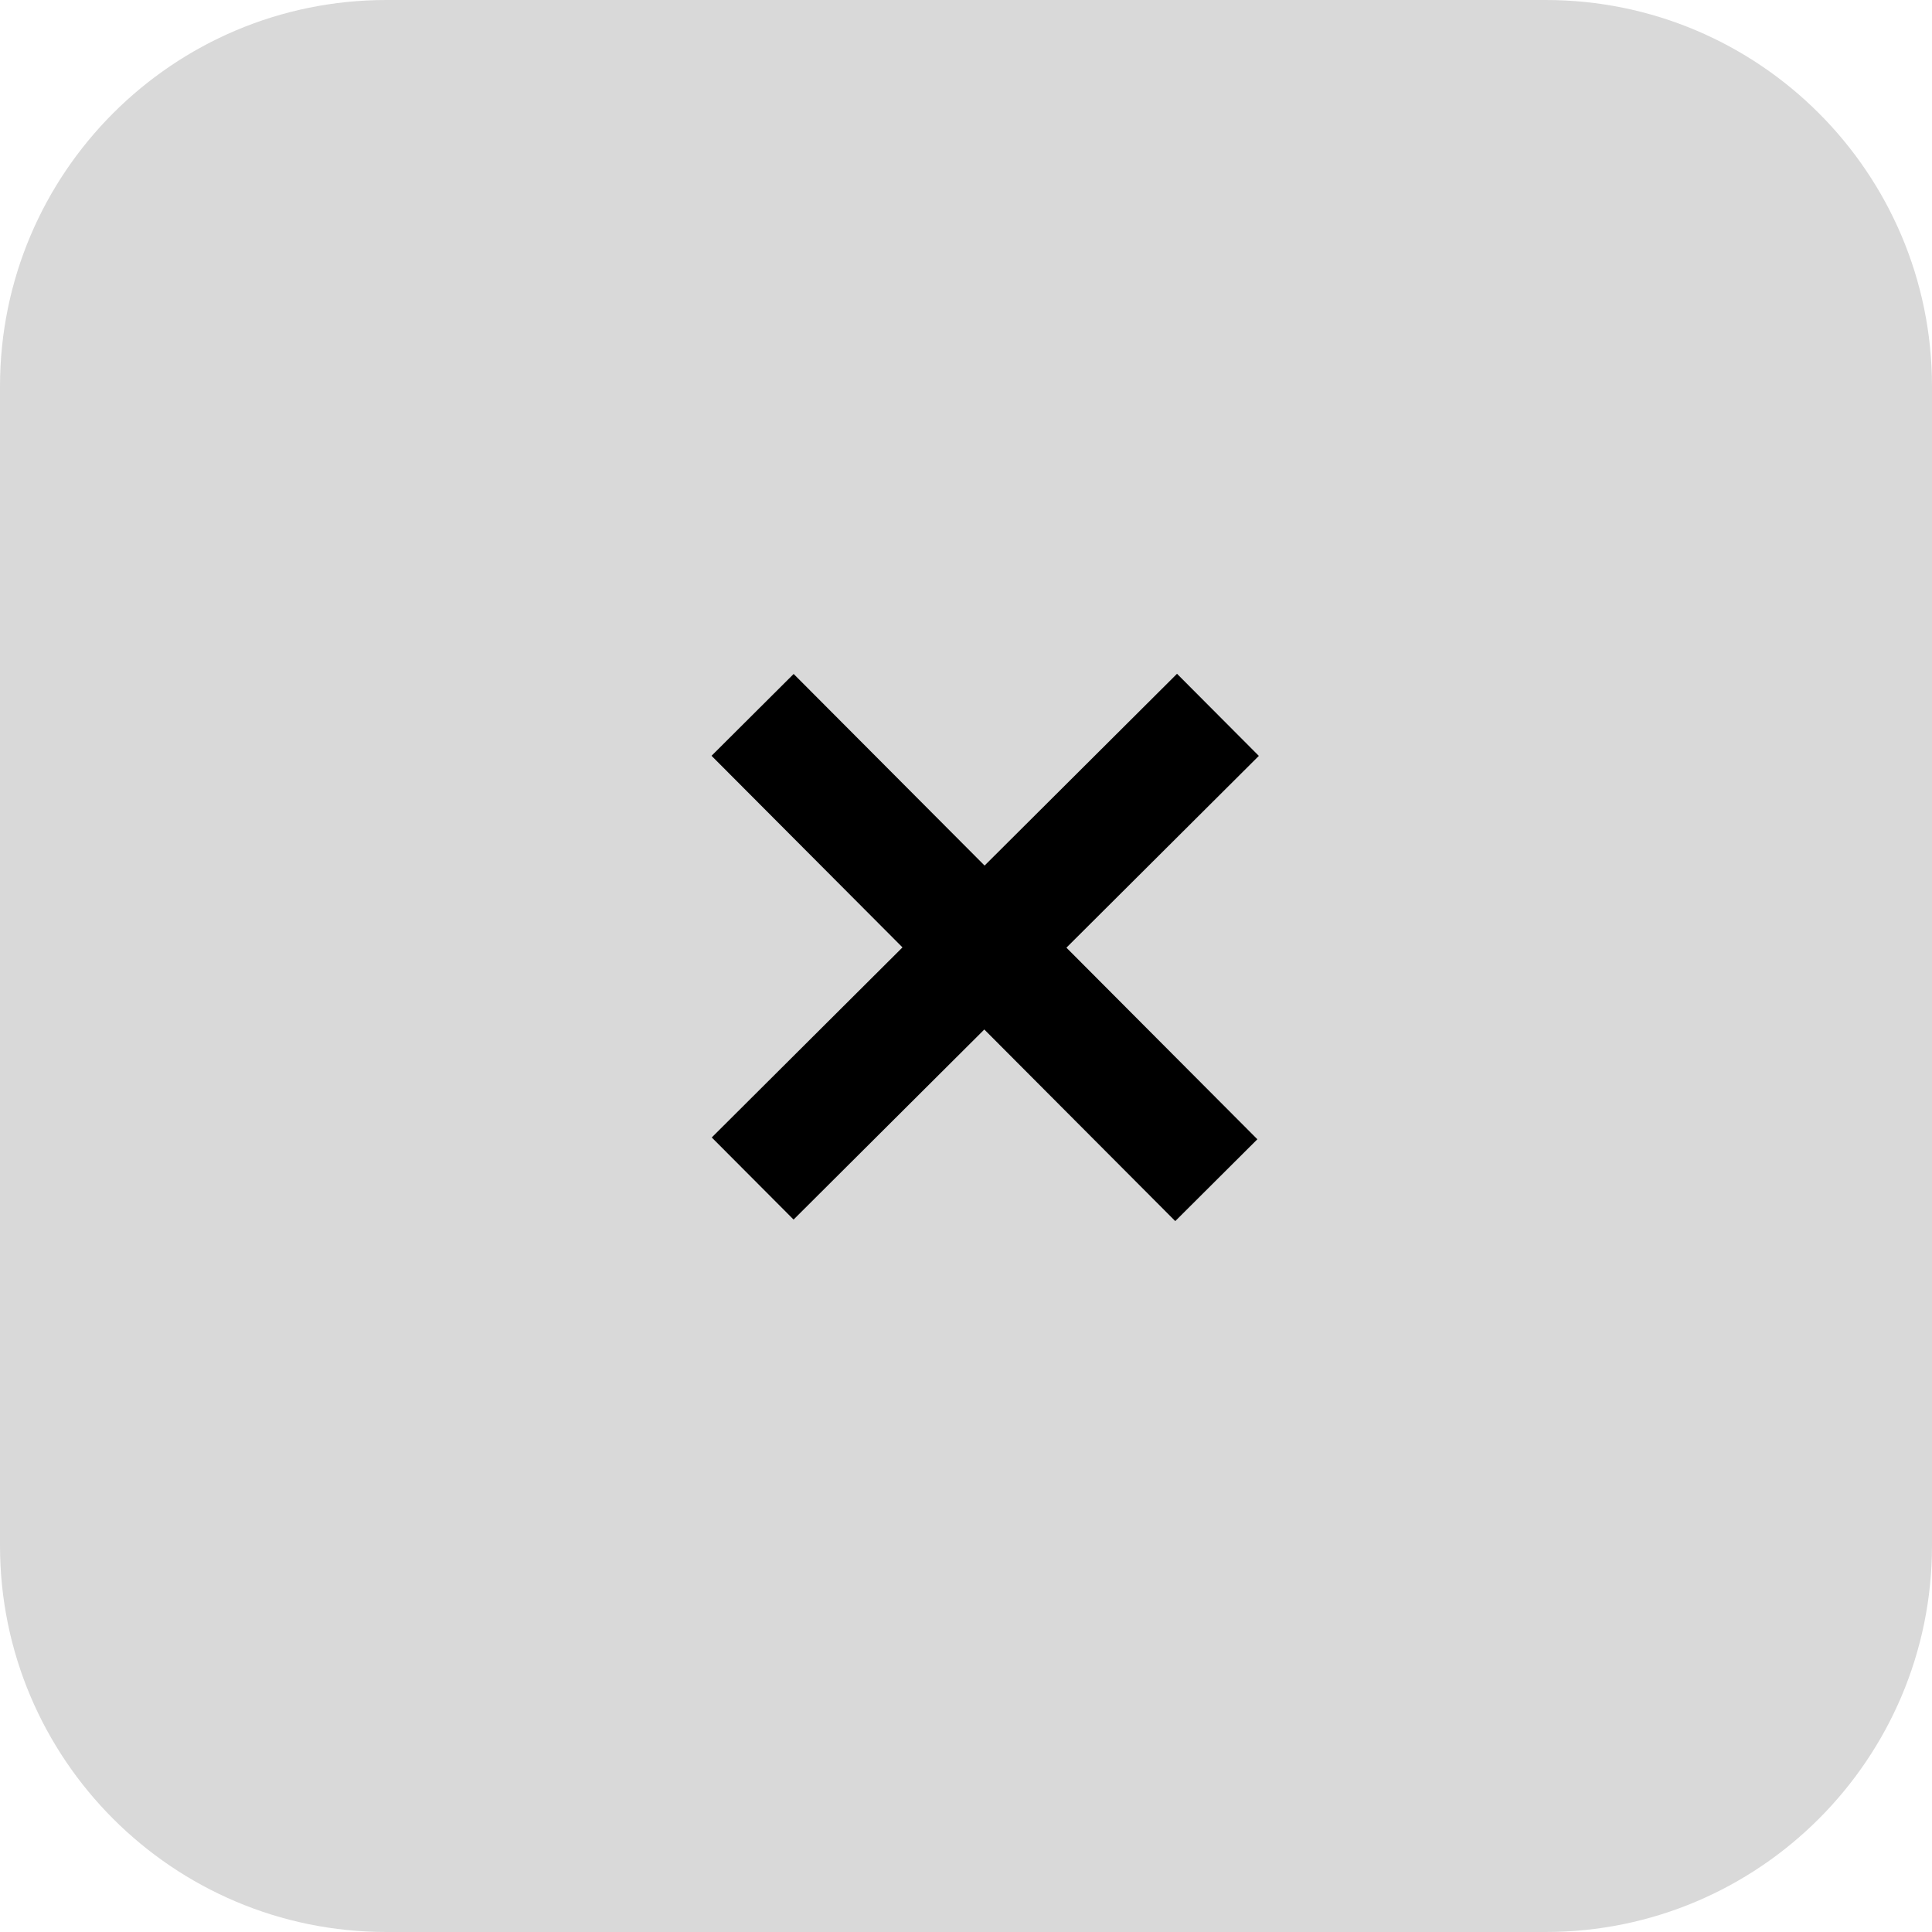
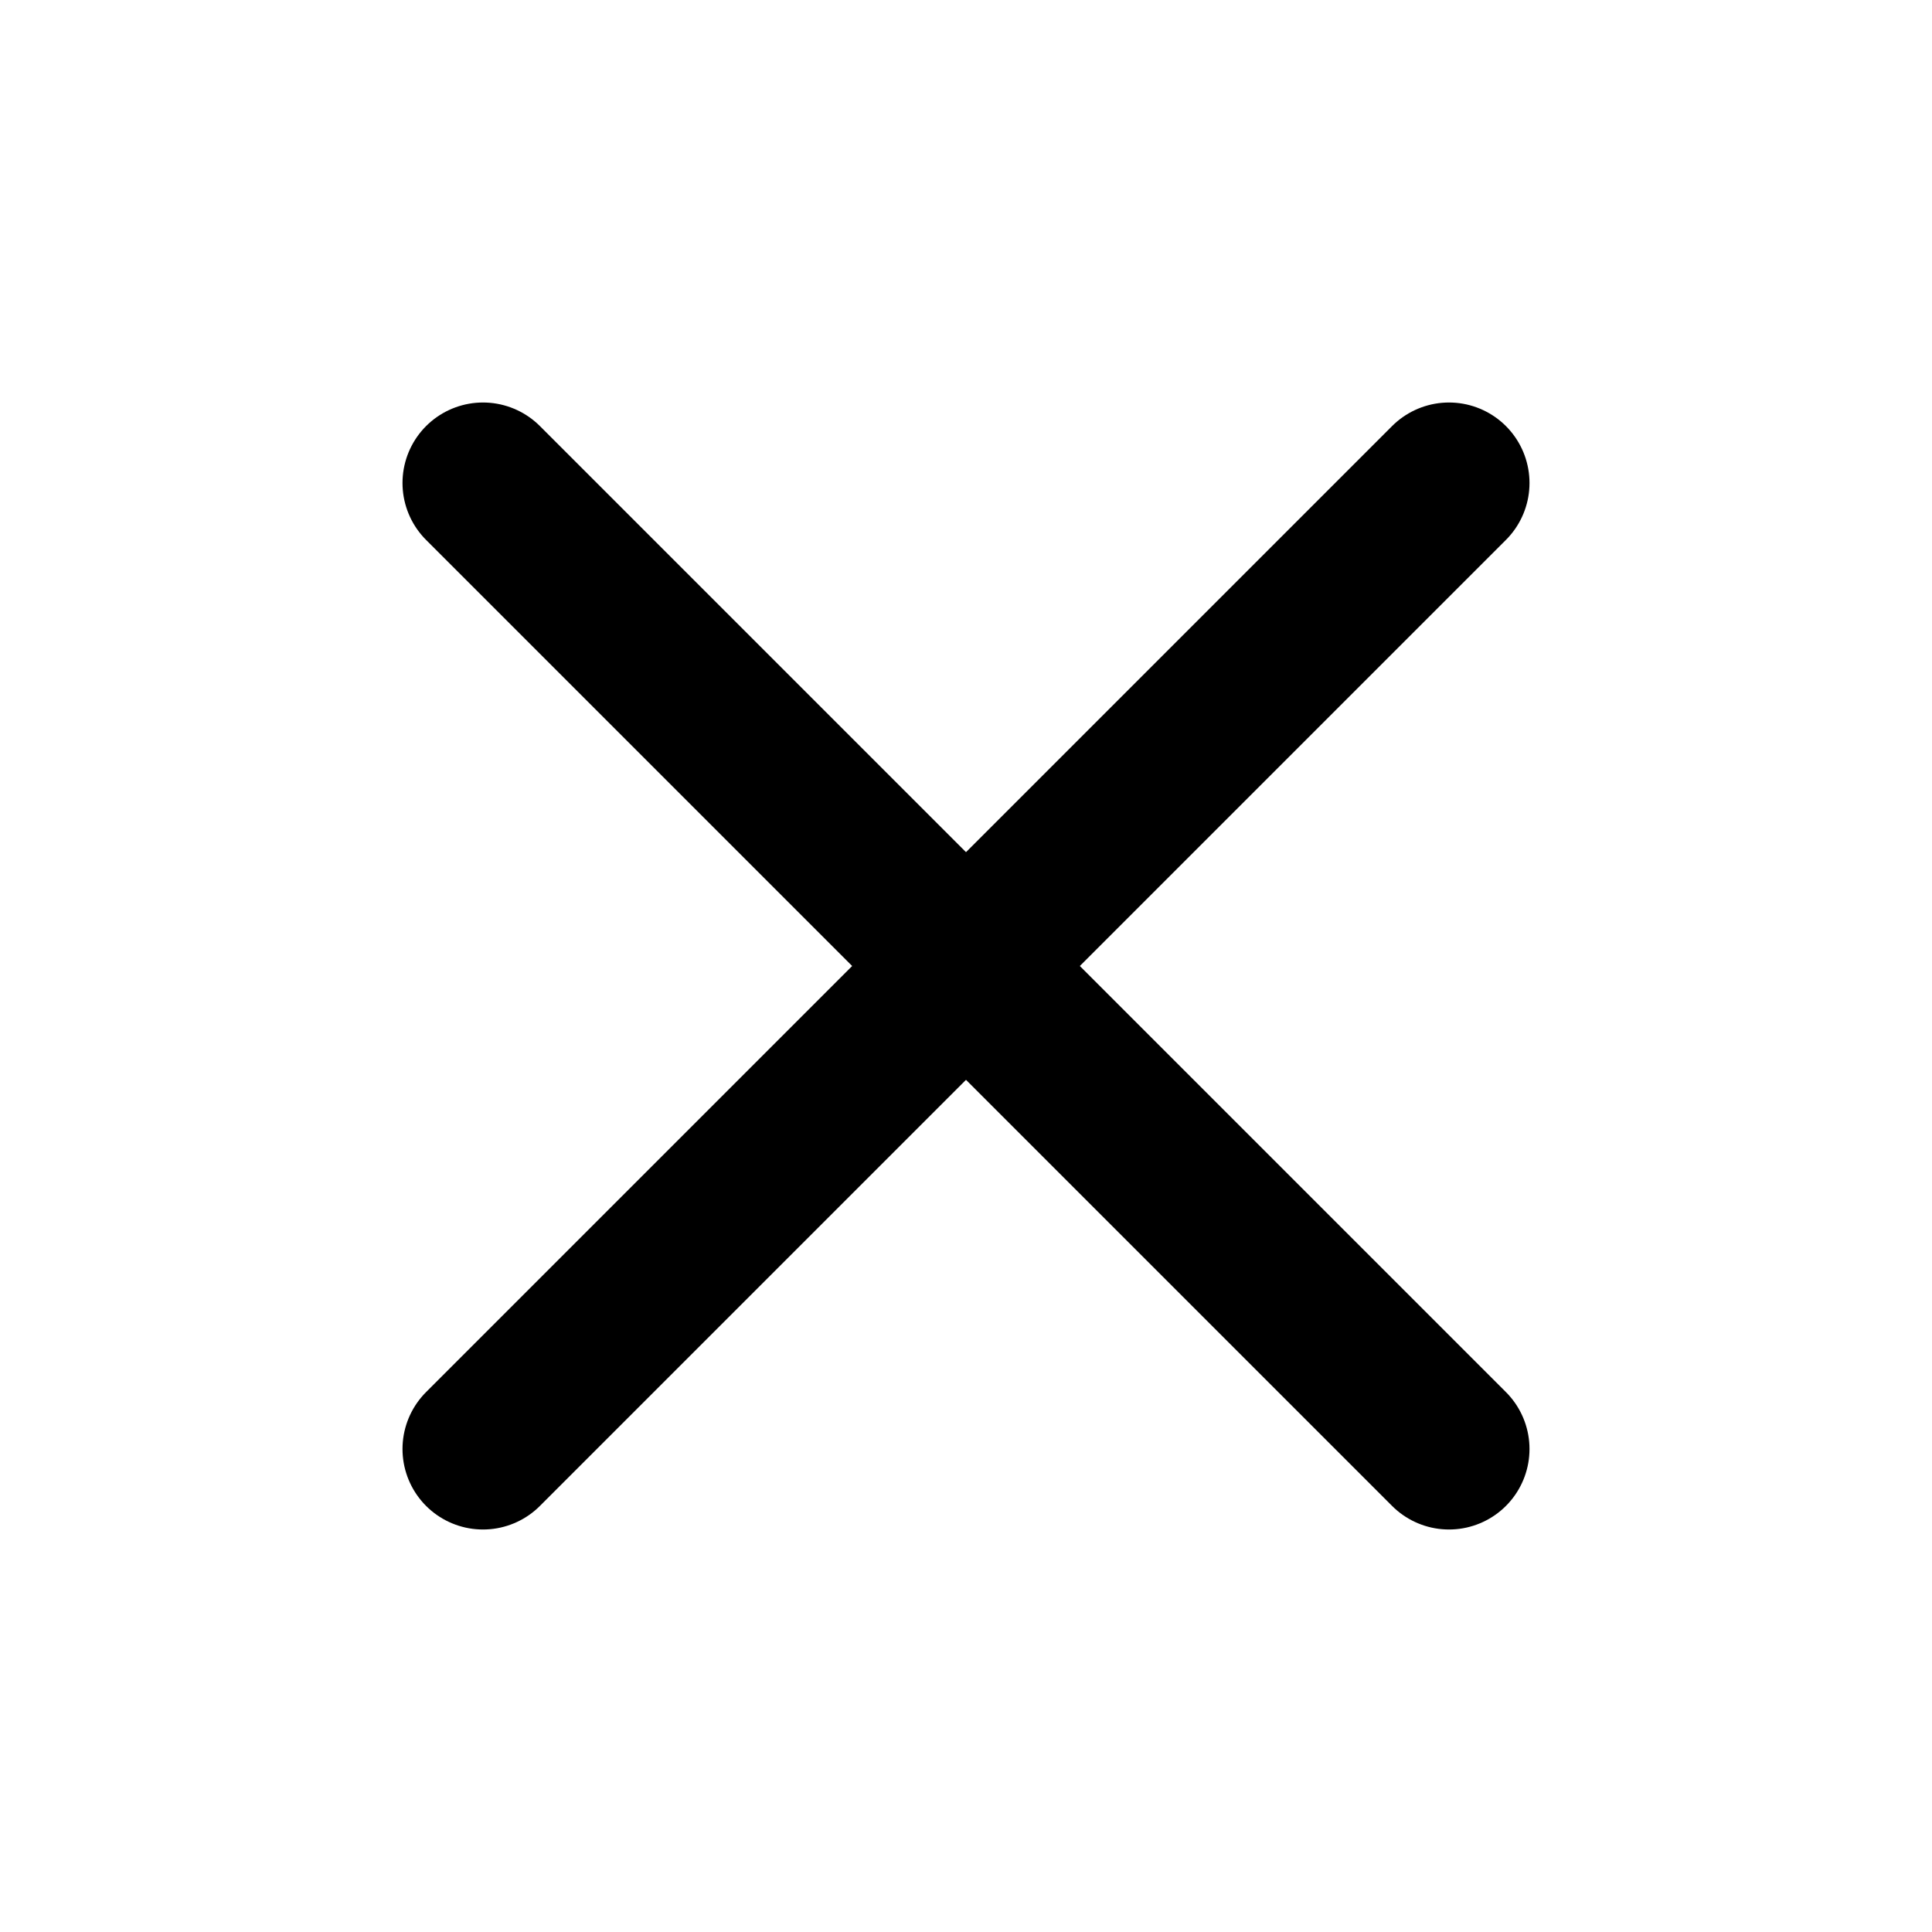
- <svg xmlns="http://www.w3.org/2000/svg" width="50" height="50" viewBox="0 0 50 50" fill="none">
-   <rect width="50" height="50" rx="10" fill="#D9D9D9" />
-   <line x1="19.477" y1="18.501" x2="31.478" y2="30.543" stroke="black" stroke-width="3" />
-   <line x1="19.479" y1="30.5" x2="31.52" y2="18.5" stroke="black" stroke-width="3" />
+ <svg xmlns="http://www.w3.org/2000/svg" width="24" height="24" viewBox="0 0 24 24" fill="none">
+   <path d="M18 6L6 18" stroke="black" stroke-width="2" stroke-linecap="round" stroke-linejoin="round" />
+   <path d="M6 6L18 18" stroke="black" stroke-width="2" stroke-linecap="round" stroke-linejoin="round" />
</svg>
